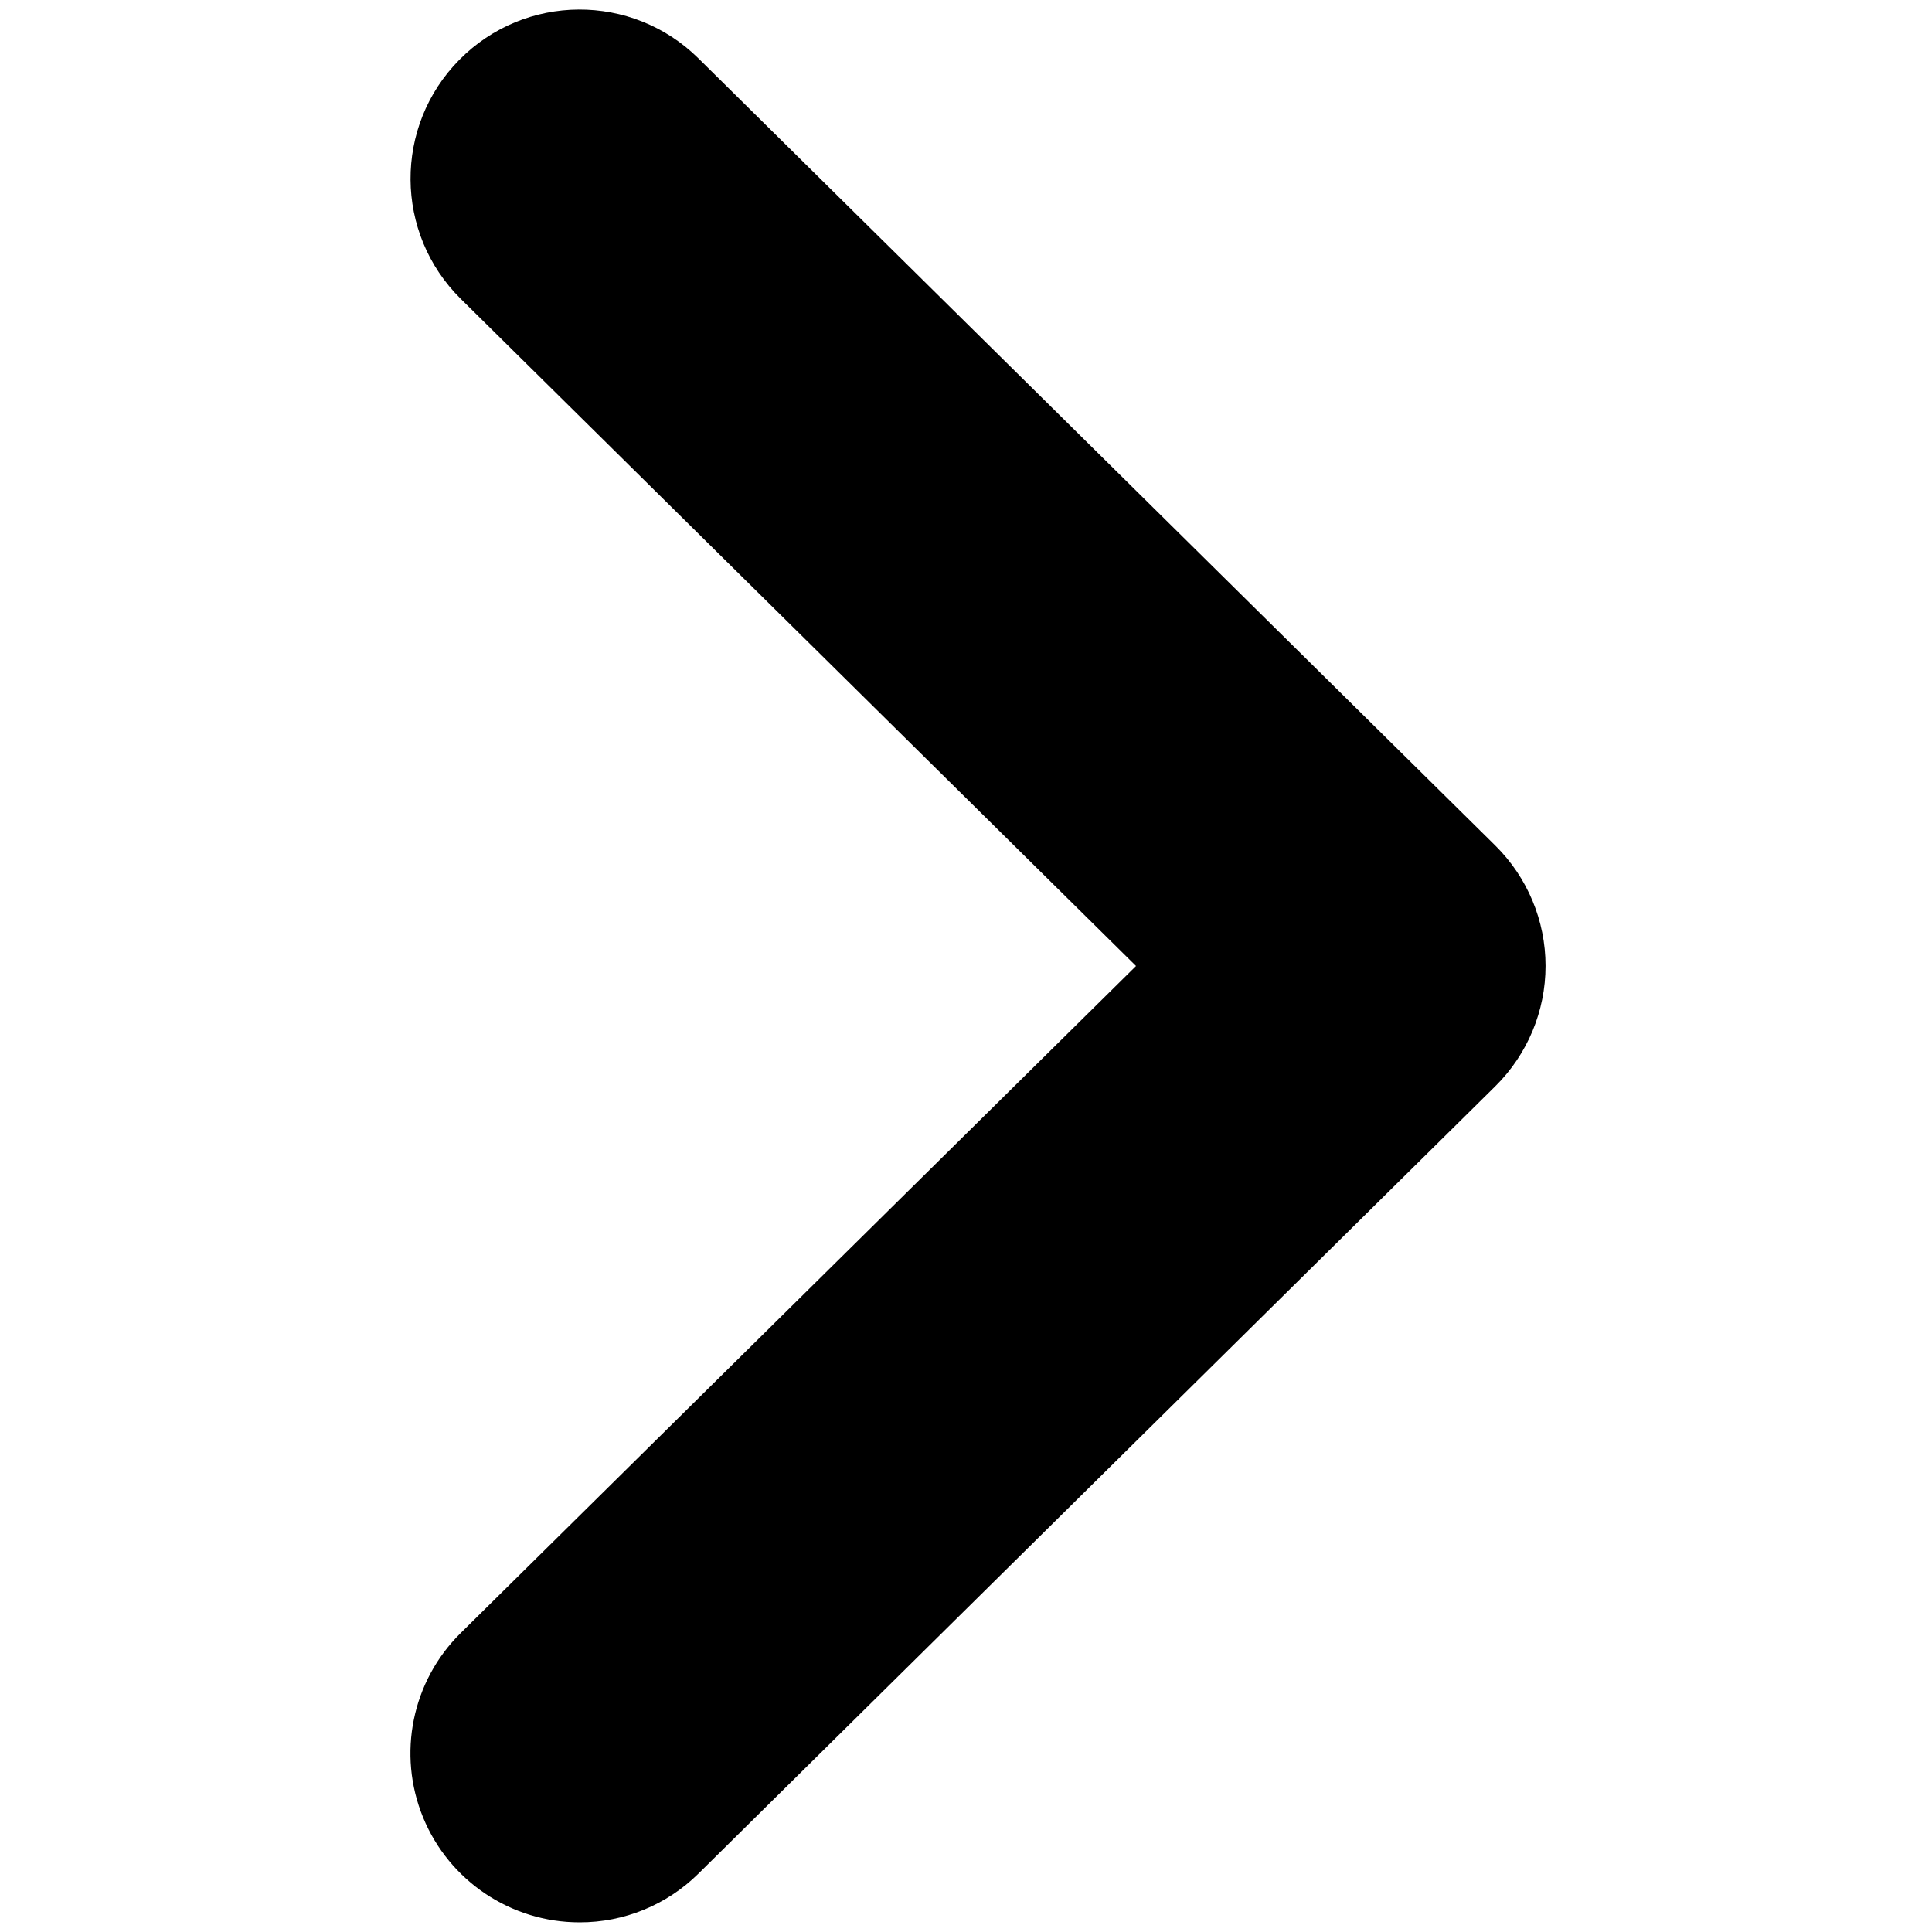
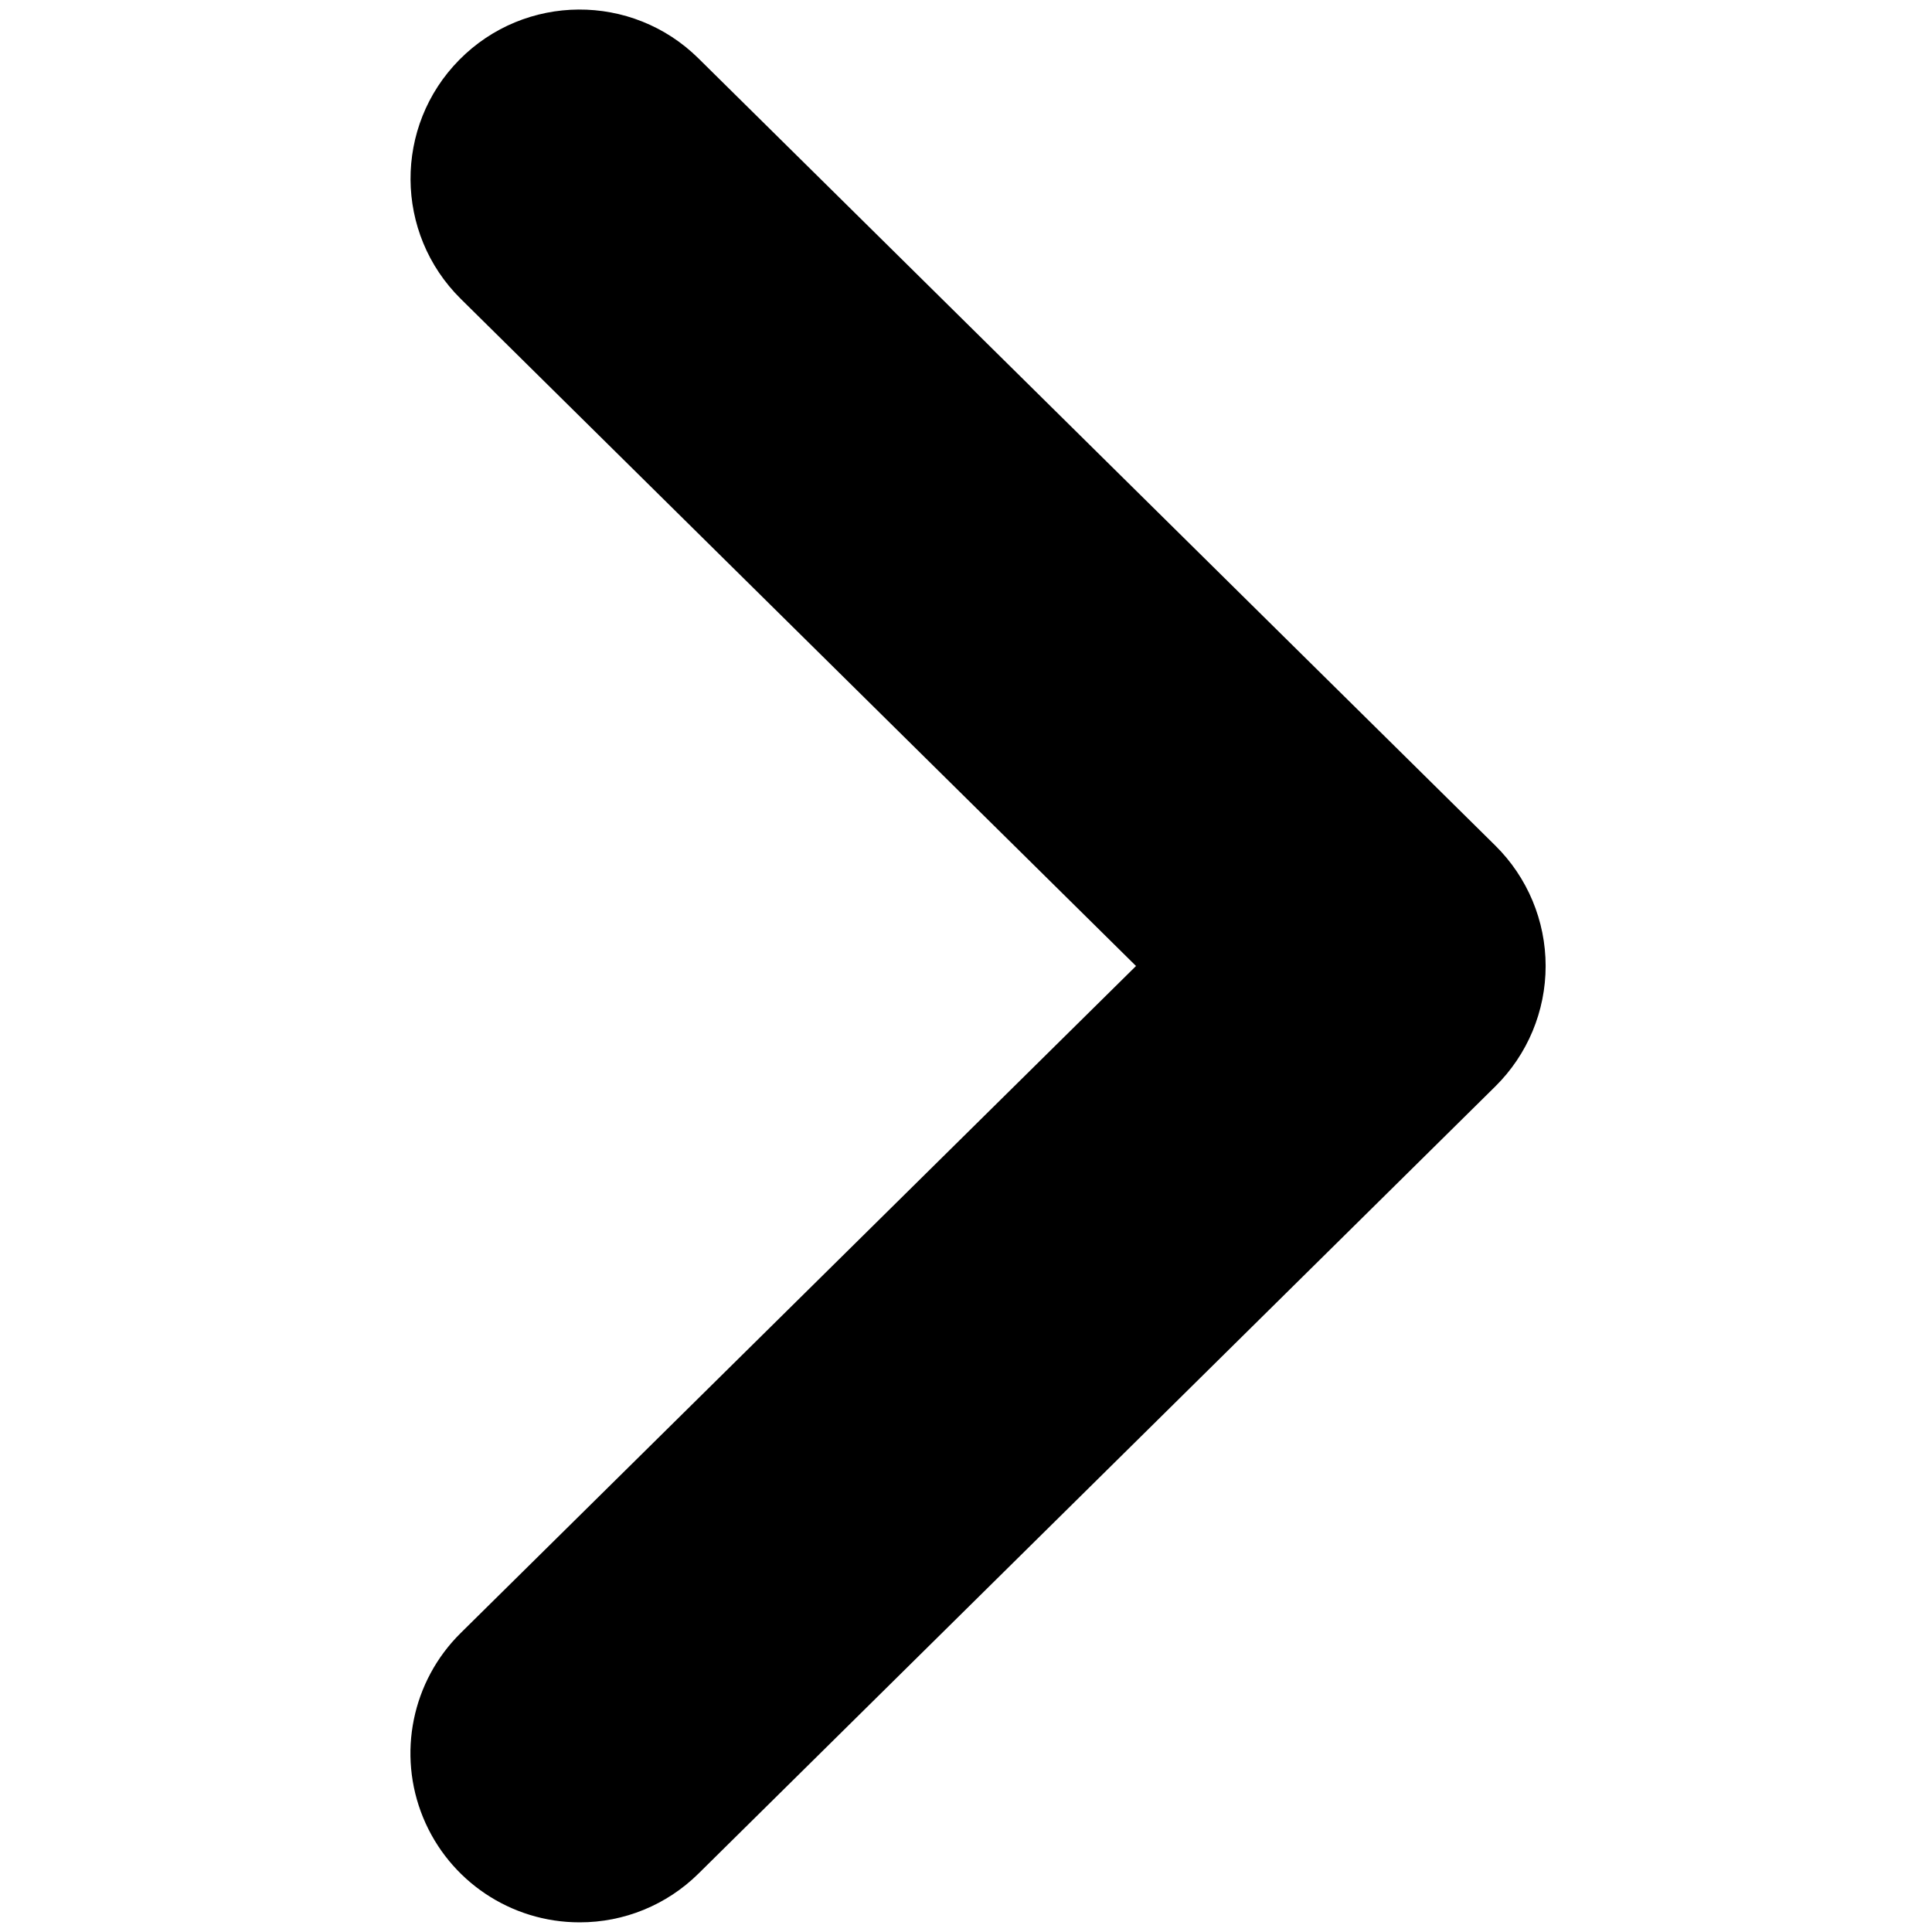
- <svg xmlns="http://www.w3.org/2000/svg" width="10" height="10">
-   <path d="M3,9.95a.875.875,0,0,1-.615-1.498L5.88,5,2.385,1.547A.875.875,0,0,1,3.615.302L7.74,4.377a.876.876,0,0,1,0,1.245L3.615,9.698A.872.872,0,0,1,3,9.95Z" />
+ <svg xmlns="http://www.w3.org/2000/svg" viewBox="0 0 10 10">
+   <path d="M3 9.95a.875.875 0 01-.615-1.498L5.88 5 2.385 1.547A.875.875 0 013.615.302L7.74 4.377a.876.876 0 010 1.246L3.615 9.698A.872.872 0 013 9.95z" />
</svg>
